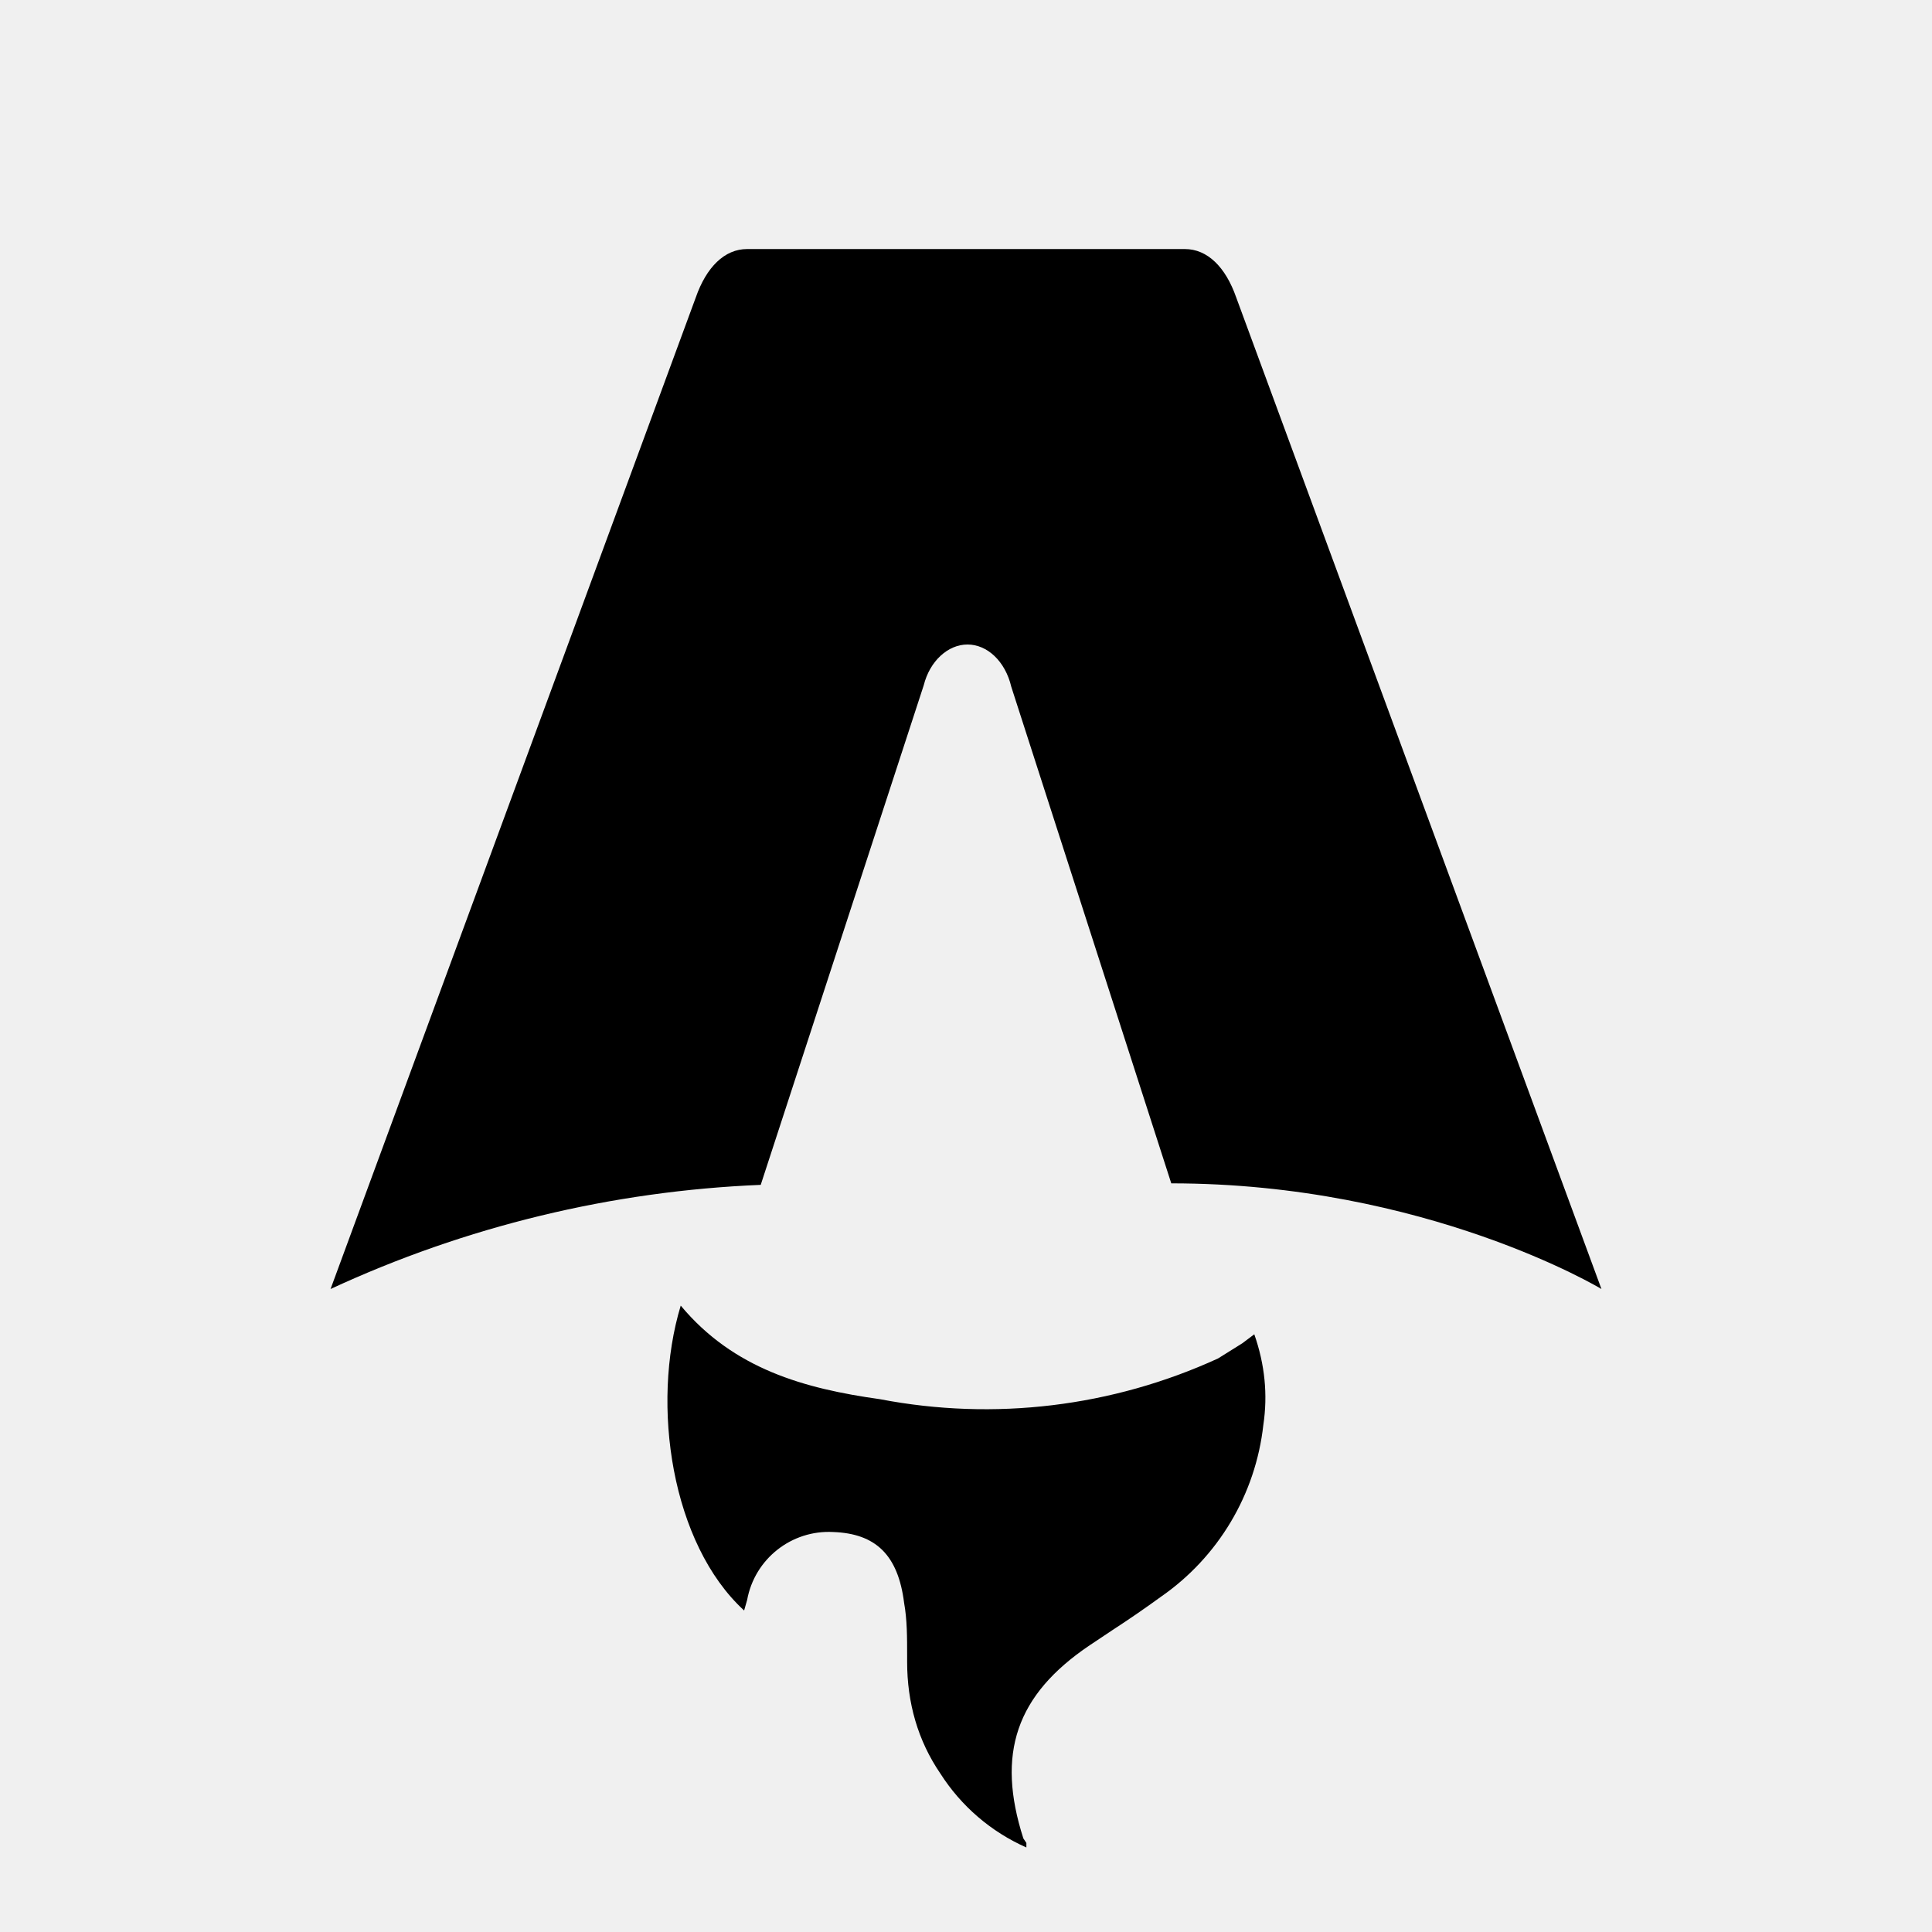
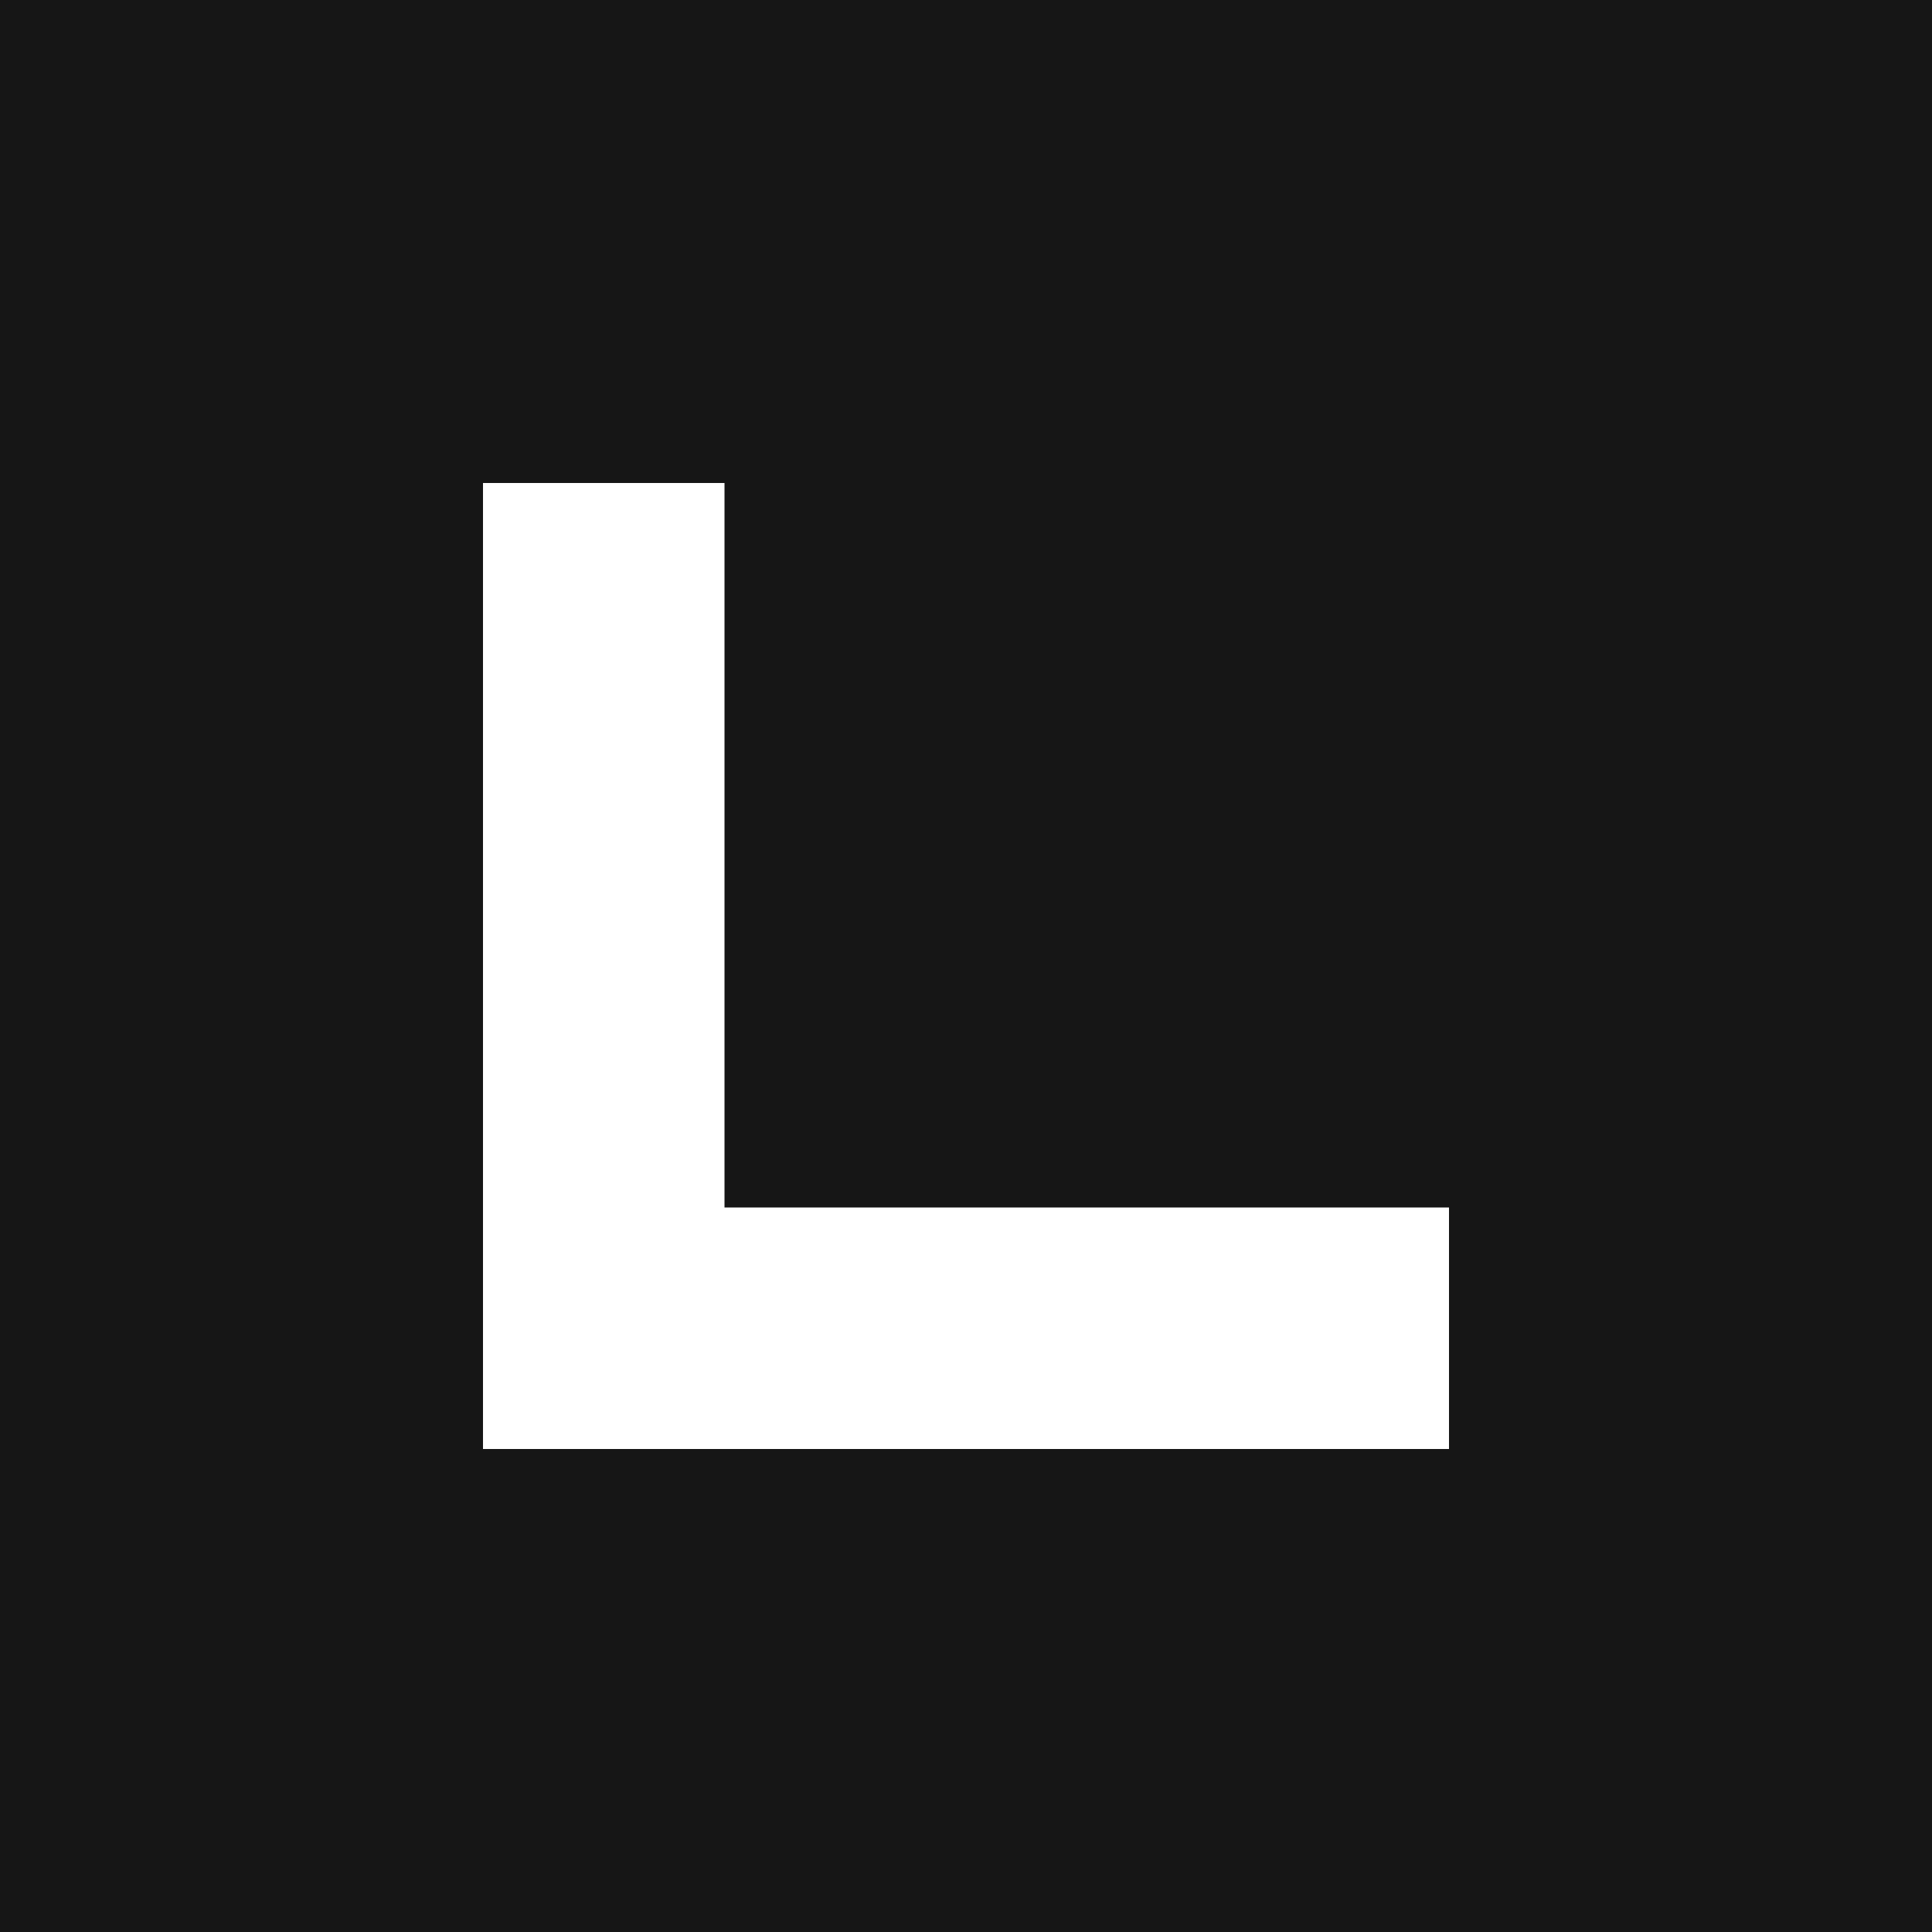
- <svg xmlns="http://www.w3.org/2000/svg" fill="none" viewBox="0 0 128 128">
-   <path d="M50.4 78.5a75.1 75.1 0 0 0-28.5 6.9l24.2-65.7c.7-2 1.9-3.2 3.4-3.2h29c1.5 0 2.7 1.2 3.4 3.2l24.2 65.7s-11.6-7-28.5-7L67 45.5c-.4-1.7-1.6-2.8-2.9-2.8-1.3 0-2.5 1.1-2.9 2.7L50.4 78.5Zm-1.1 28.2Zm-4.2-20.2c-2 6.6-.6 15.8 4.2 20.2a17.5 17.5 0 0 1 .2-.7 5.5 5.5 0 0 1 5.7-4.5c2.8.1 4.3 1.5 4.7 4.7.2 1.1.2 2.3.2 3.5v.4c0 2.7.7 5.2 2.2 7.4a13 13 0 0 0 5.7 4.9v-.3l-.2-.3c-1.8-5.6-.5-9.5 4.4-12.8l1.5-1a73 73 0 0 0 3.2-2.2 16 16 0 0 0 6.8-11.4c.3-2 .1-4-.6-6l-.8.6-1.6 1a37 37 0 0 1-22.4 2.7c-5-.7-9.7-2-13.2-6.2Z" />
-   <style>
-         path { fill: #000; }
-         @media (prefers-color-scheme: dark) {
-             path { fill: #FFF; }
-         }
-     </style>
+ <svg xmlns="http://www.w3.org/2000/svg" viewBox="0 0 32 32" role="img" aria-labelledby="favicon-title">
+   <rect width="32" height="32" fill="#161616" />
+   <path d="M8 24V8h4v12h12v4H8Z" fill="#ffffff" />
</svg>
